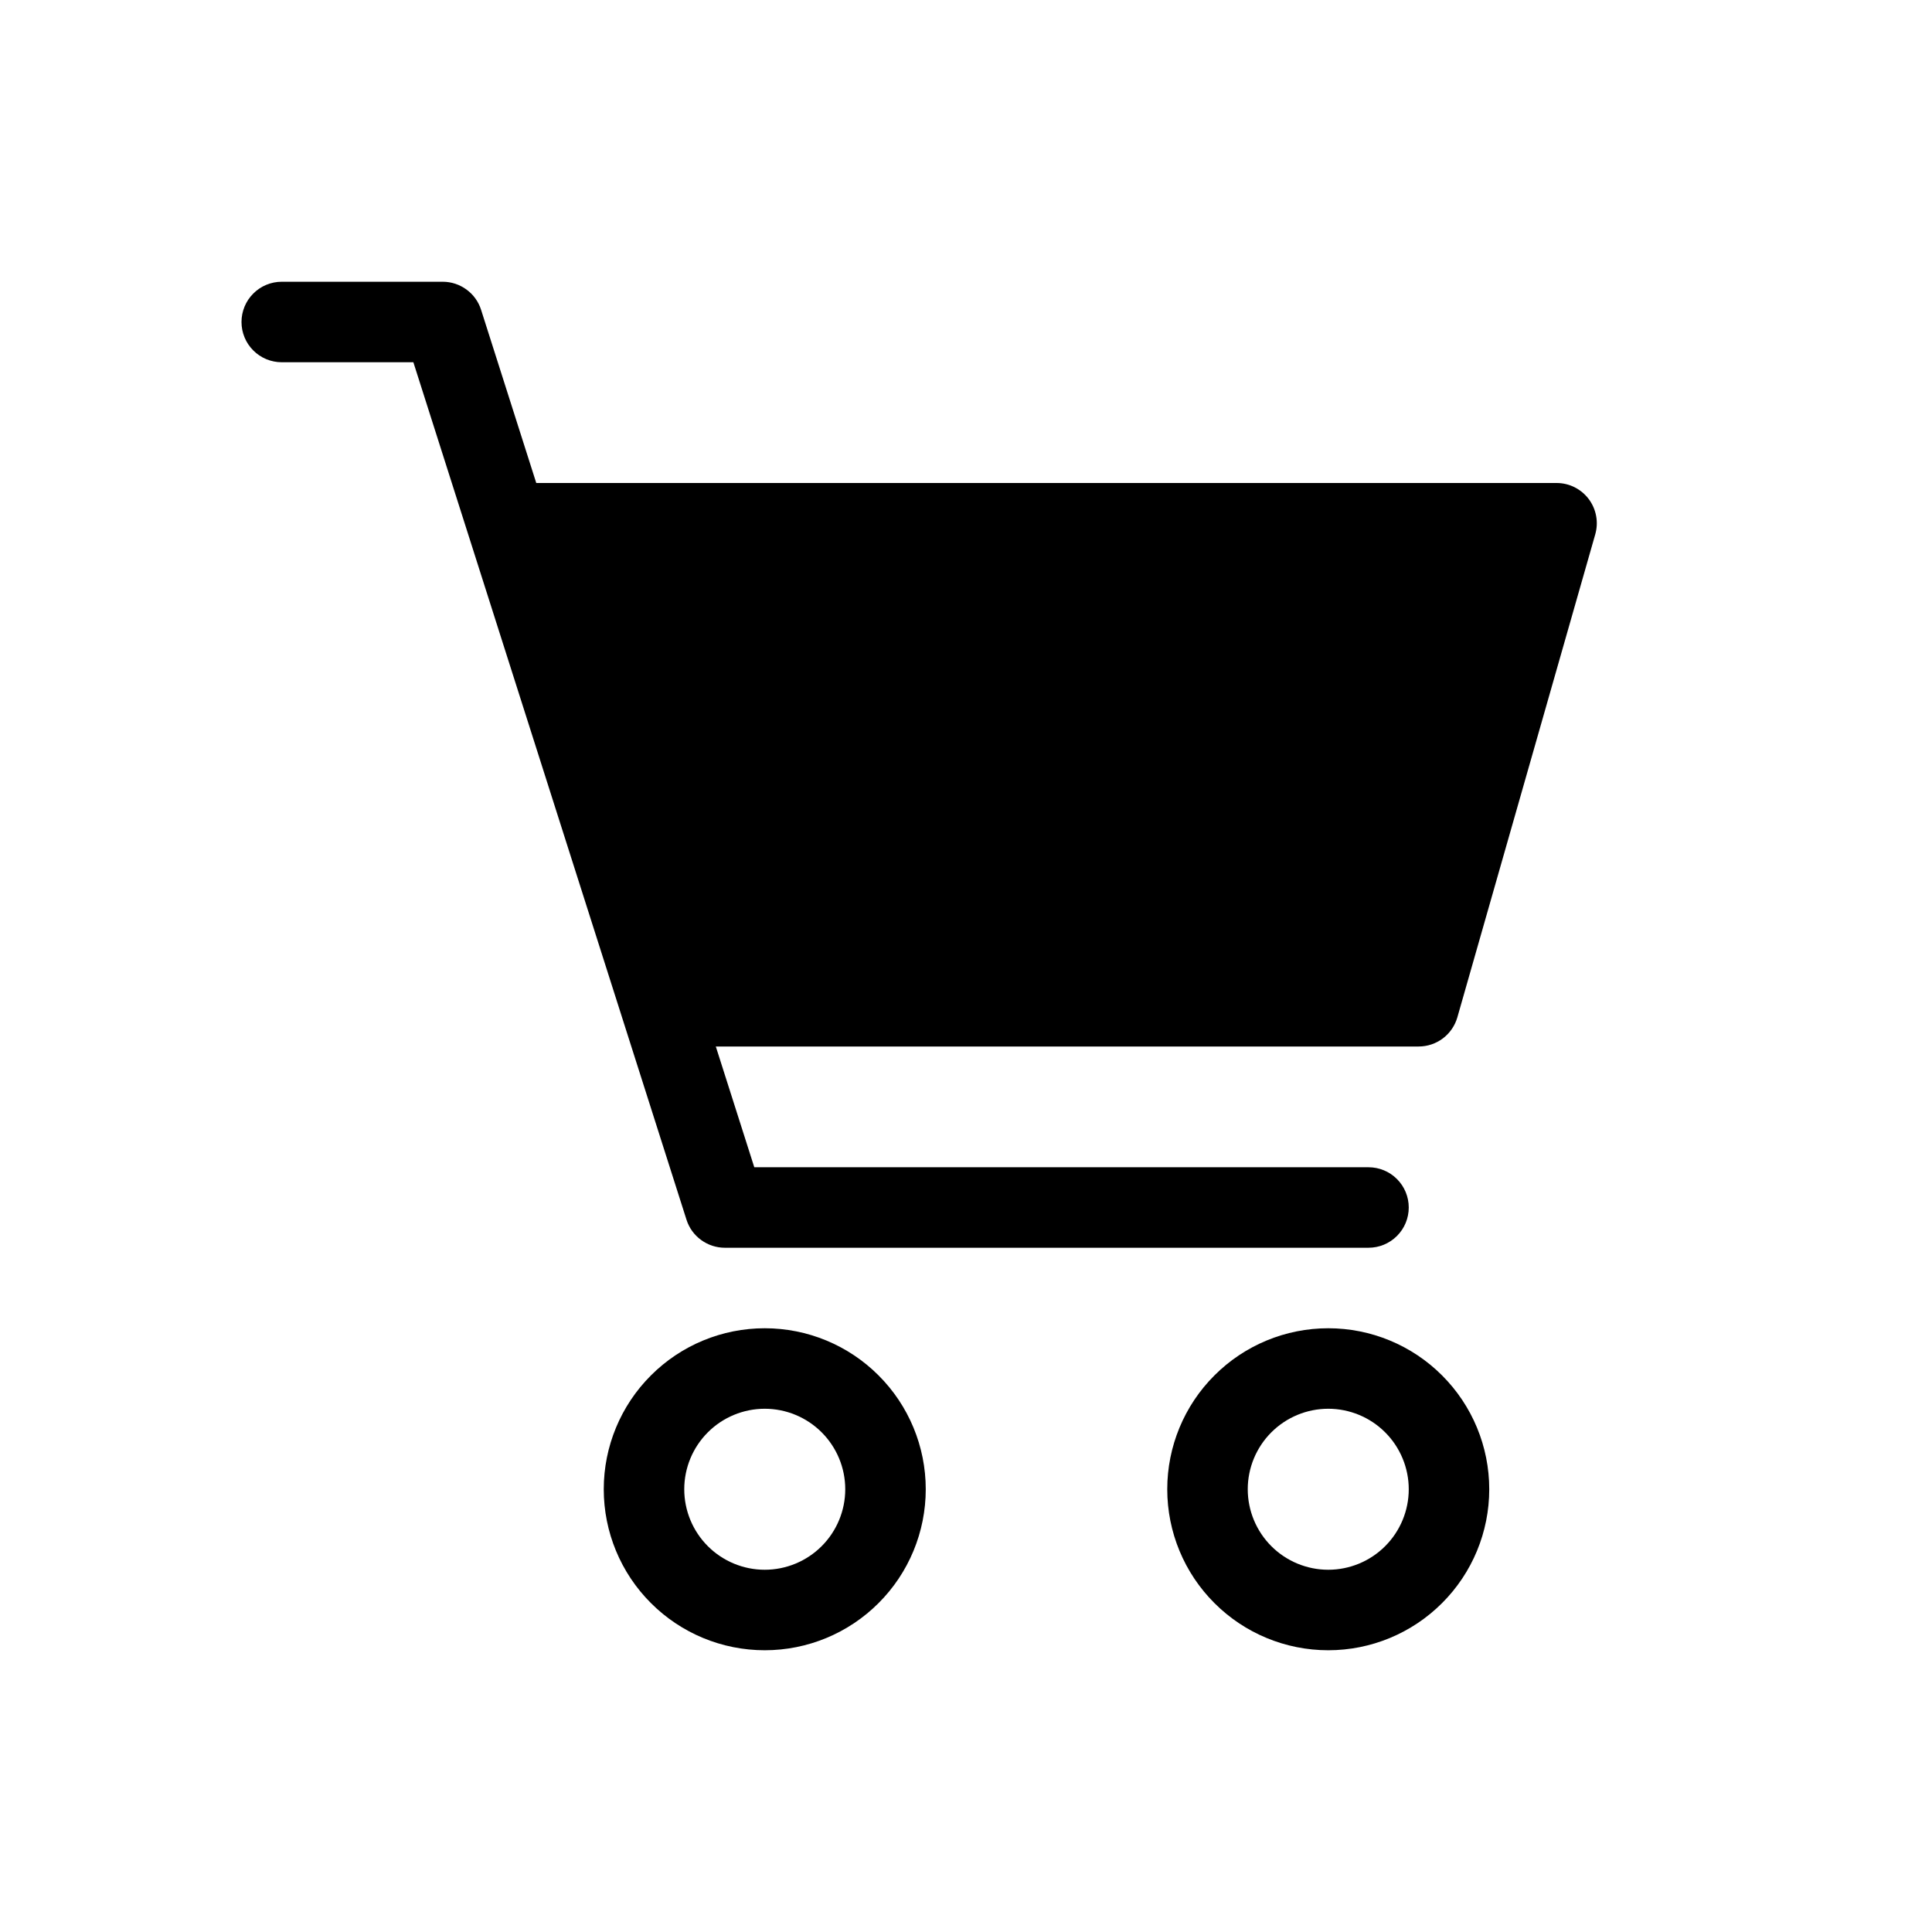
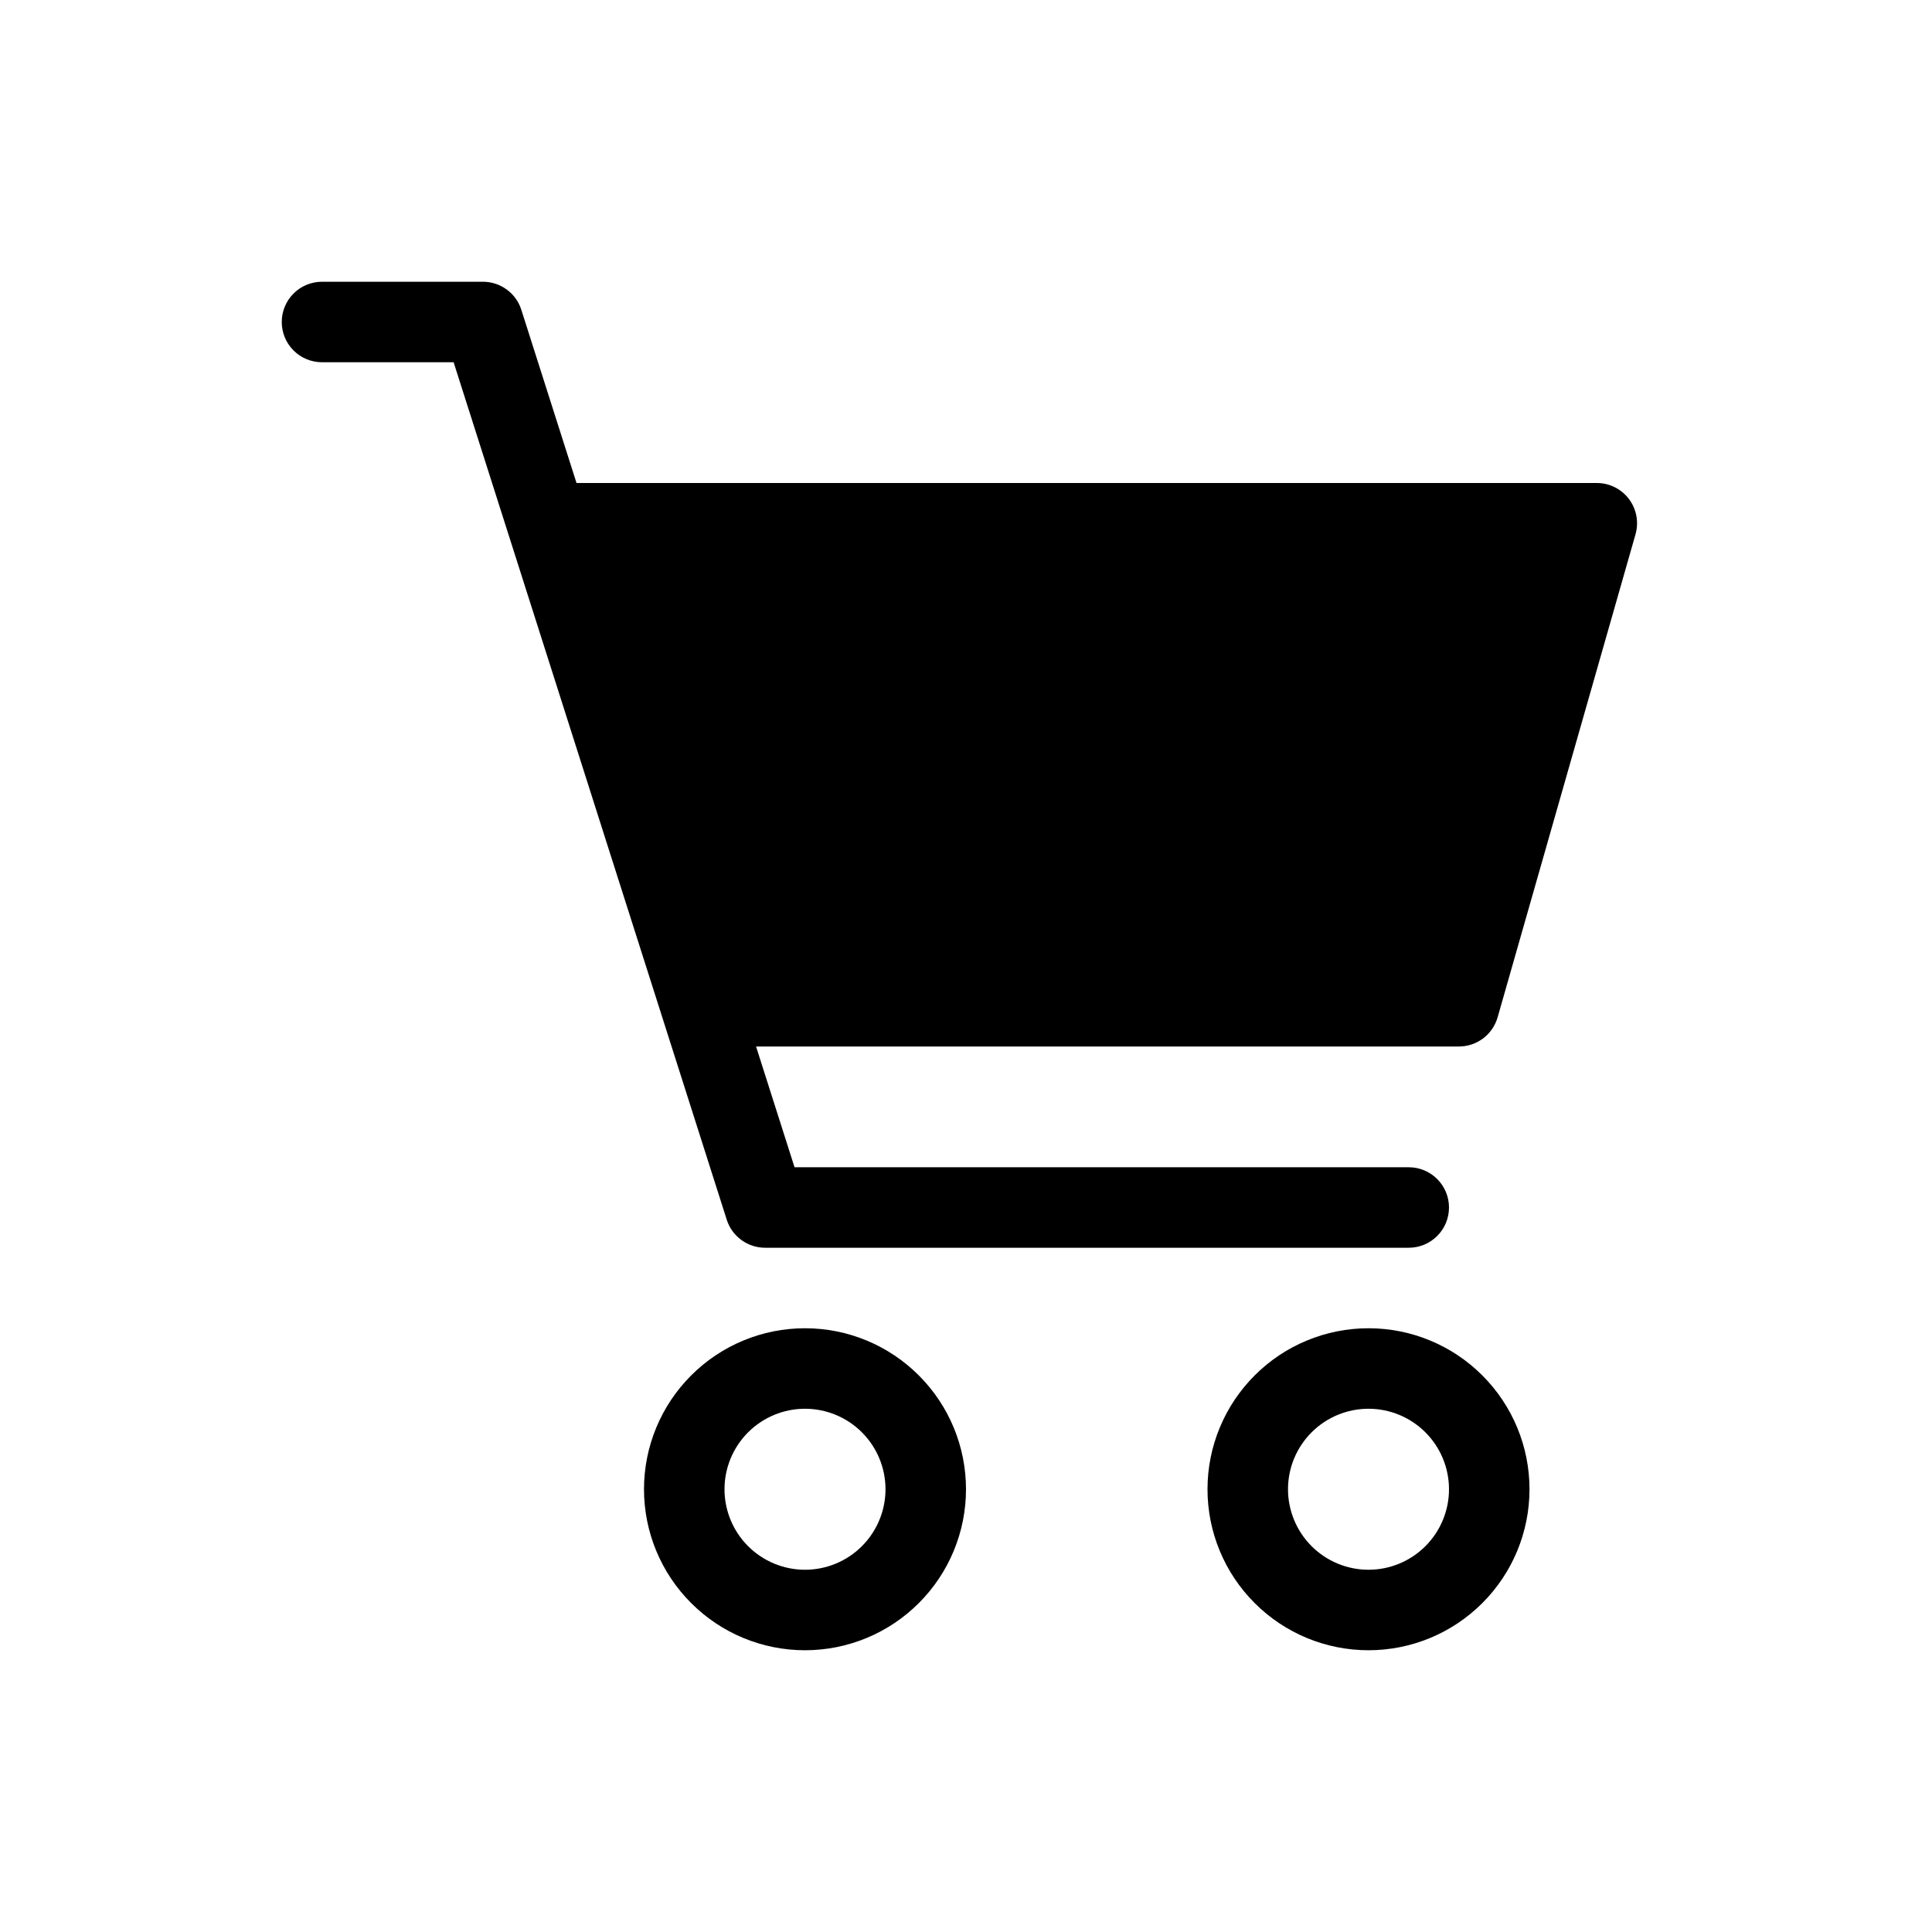
<svg xmlns="http://www.w3.org/2000/svg" width="48" height="48" viewBox="0 0 48 48" fill="none">
-   <path fill-rule="evenodd" clip-rule="evenodd" d="M19 39C19.53 39 20.039 38.789 20.414 38.414C20.789 38.039 21 37.53 21 37C21 36.47 20.789 35.961 20.414 35.586C20.039 35.211 19.53 35 19 35C18.47 35 17.961 35.211 17.586 35.586C17.211 35.961 17 36.47 17 37C17 37.53 17.211 38.039 17.586 38.414C17.961 38.789 18.47 39 19 39ZM19 41C20.061 41 21.078 40.579 21.828 39.828C22.579 39.078 23 38.061 23 37C23 35.939 22.579 34.922 21.828 34.172C21.078 33.421 20.061 33 19 33C17.939 33 16.922 33.421 16.172 34.172C15.421 34.922 15 35.939 15 37C15 38.061 15.421 39.078 16.172 39.828C16.922 40.579 17.939 41 19 41ZM33 39C33.53 39 34.039 38.789 34.414 38.414C34.789 38.039 35 37.53 35 37C35 36.47 34.789 35.961 34.414 35.586C34.039 35.211 33.53 35 33 35C32.47 35 31.961 35.211 31.586 35.586C31.211 35.961 31 36.47 31 37C31 37.53 31.211 38.039 31.586 38.414C31.961 38.789 32.47 39 33 39ZM33 41C34.061 41 35.078 40.579 35.828 39.828C36.579 39.078 37 38.061 37 37C37 35.939 36.579 34.922 35.828 34.172C35.078 33.421 34.061 33 33 33C31.939 33 30.922 33.421 30.172 34.172C29.421 34.922 29 35.939 29 37C29 38.061 29.421 39.078 30.172 39.828C30.922 40.579 31.939 41 33 41ZM6 8C6 7.735 6.105 7.48 6.293 7.293C6.48 7.105 6.735 7 7 7H11C11.212 7 11.418 7.068 11.589 7.193C11.761 7.318 11.888 7.494 11.952 7.696L18.74 29H34C34.265 29 34.52 29.105 34.707 29.293C34.895 29.48 35 29.735 35 30C35 30.265 34.895 30.52 34.707 30.707C34.52 30.895 34.265 31 34 31H18.008C17.796 31 17.59 30.932 17.419 30.807C17.247 30.682 17.12 30.506 17.056 30.304L10.27 9H7C6.735 9 6.48 8.895 6.293 8.707C6.105 8.52 6 8.265 6 8Z" fill="black" />
-   <path d="M17 26L12 12H38.674C38.829 12 38.981 12.036 39.119 12.105C39.258 12.175 39.378 12.275 39.471 12.398C39.564 12.522 39.627 12.665 39.655 12.817C39.684 12.969 39.676 13.125 39.634 13.274L36.208 25.274C36.148 25.483 36.022 25.667 35.849 25.798C35.675 25.929 35.464 26 35.246 26H17Z" fill="black" />
+   <path fill-rule="evenodd" clip-rule="evenodd" d="M20 39C20.53 39 21.039 38.789 21.414 38.414C21.789 38.039 22 37.53 22 37C22 36.47 21.789 35.961 21.414 35.586C21.039 35.211 20.53 35 20 35C19.47 35 18.961 35.211 18.586 35.586C18.211 35.961 18 36.47 18 37C18 37.53 18.211 38.039 18.586 38.414C18.961 38.789 19.47 39 20 39ZM20 41C21.061 41 22.078 40.579 22.828 39.828C23.579 39.078 24 38.061 24 37C24 35.939 23.579 34.922 22.828 34.172C22.078 33.421 21.061 33 20 33C18.939 33 17.922 33.421 17.172 34.172C16.421 34.922 16 35.939 16 37C16 38.061 16.421 39.078 17.172 39.828C17.922 40.579 18.939 41 20 41ZM34 39C34.53 39 35.039 38.789 35.414 38.414C35.789 38.039 36 37.53 36 37C36 36.47 35.789 35.961 35.414 35.586C35.039 35.211 34.53 35 34 35C33.47 35 32.961 35.211 32.586 35.586C32.211 35.961 32 36.47 32 37C32 37.53 32.211 38.039 32.586 38.414C32.961 38.789 33.47 39 34 39ZM34 41C35.061 41 36.078 40.579 36.828 39.828C37.579 39.078 38 38.061 38 37C38 35.939 37.579 34.922 36.828 34.172C36.078 33.421 35.061 33 34 33C32.939 33 31.922 33.421 31.172 34.172C30.421 34.922 30 35.939 30 37C30 38.061 30.421 39.078 31.172 39.828C31.922 40.579 32.939 41 34 41ZM7 8C7 7.735 7.105 7.48 7.293 7.293C7.48 7.105 7.735 7 8 7H12C12.212 7 12.418 7.068 12.589 7.193C12.761 7.318 12.888 7.494 12.952 7.696L19.74 29H35C35.265 29 35.52 29.105 35.707 29.293C35.895 29.48 36 29.735 36 30C36 30.265 35.895 30.52 35.707 30.707C35.52 30.895 35.265 31 35 31H19.008C18.796 31 18.59 30.932 18.419 30.807C18.247 30.682 18.12 30.506 18.056 30.304L11.27 9H8C7.735 9 7.48 8.895 7.293 8.707C7.105 8.52 7 8.265 7 8Z" fill="black" />
+   <path d="M18 26L13 12H39.674C39.829 12 39.981 12.036 40.119 12.105C40.258 12.175 40.378 12.275 40.471 12.398C40.564 12.522 40.627 12.665 40.655 12.817C40.684 12.969 40.676 13.125 40.634 13.274L37.208 25.274C37.148 25.483 37.022 25.667 36.849 25.798C36.675 25.929 36.464 26 36.246 26H18Z" fill="black" />
</svg>
